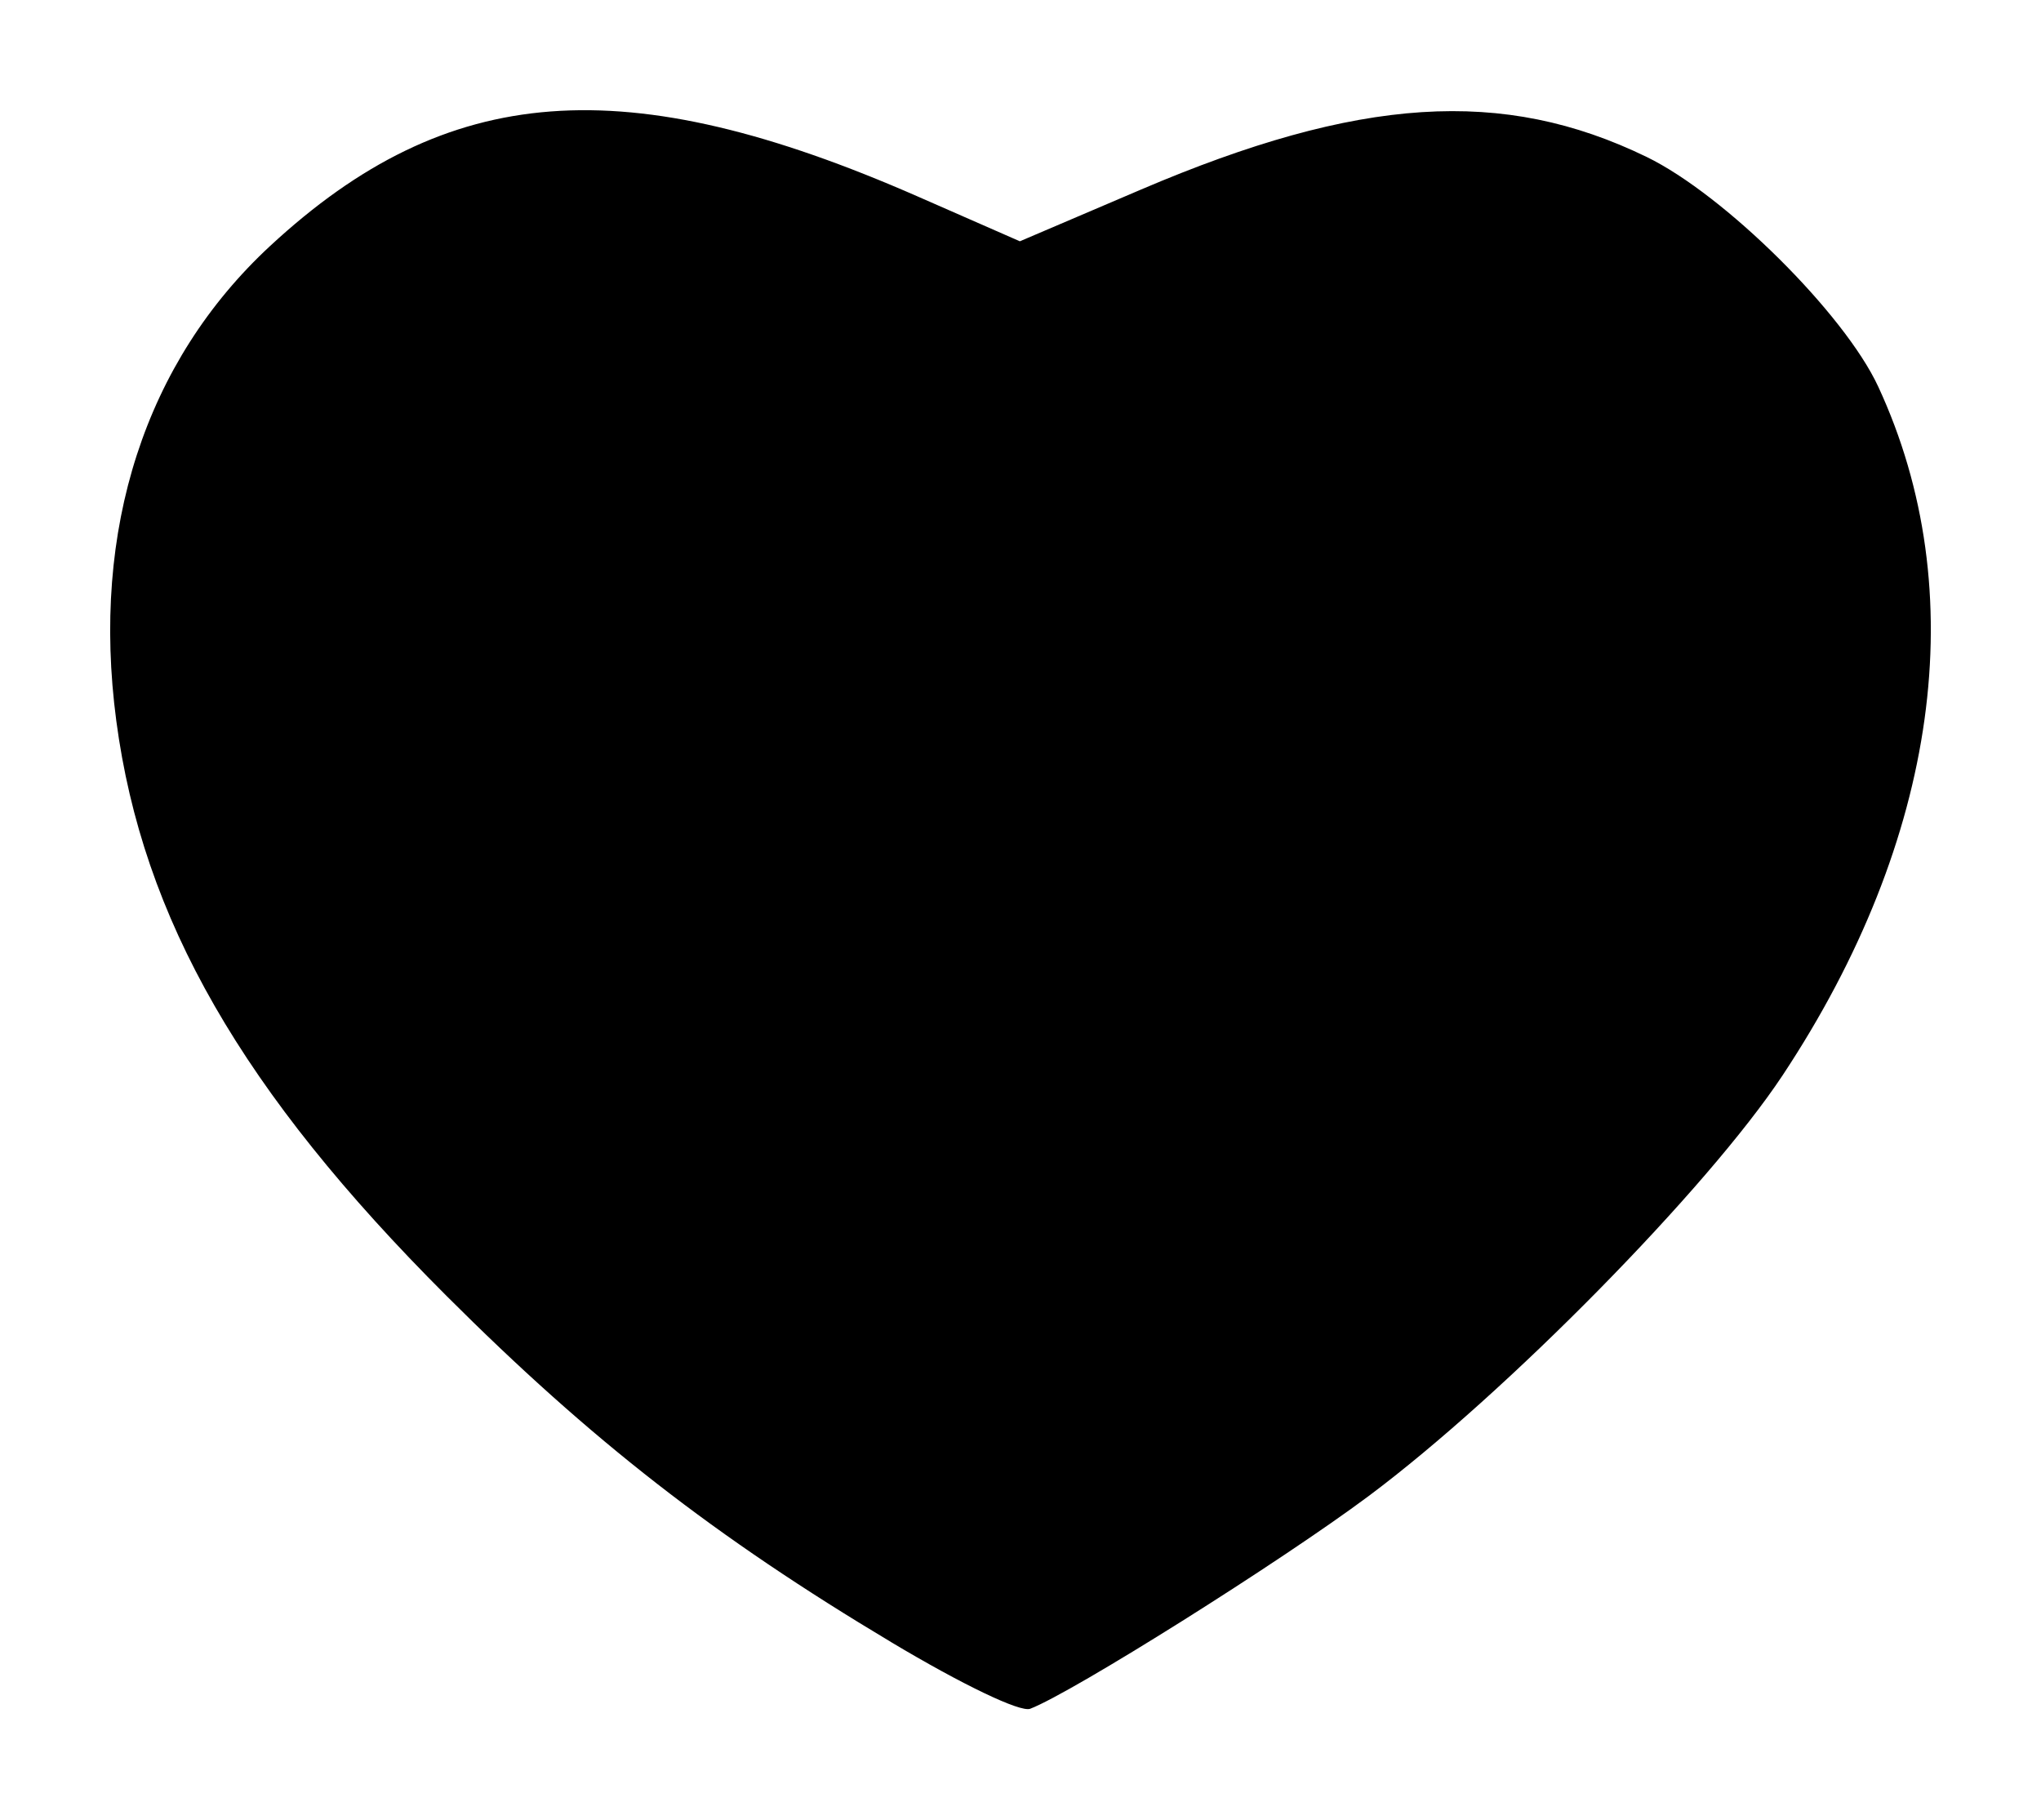
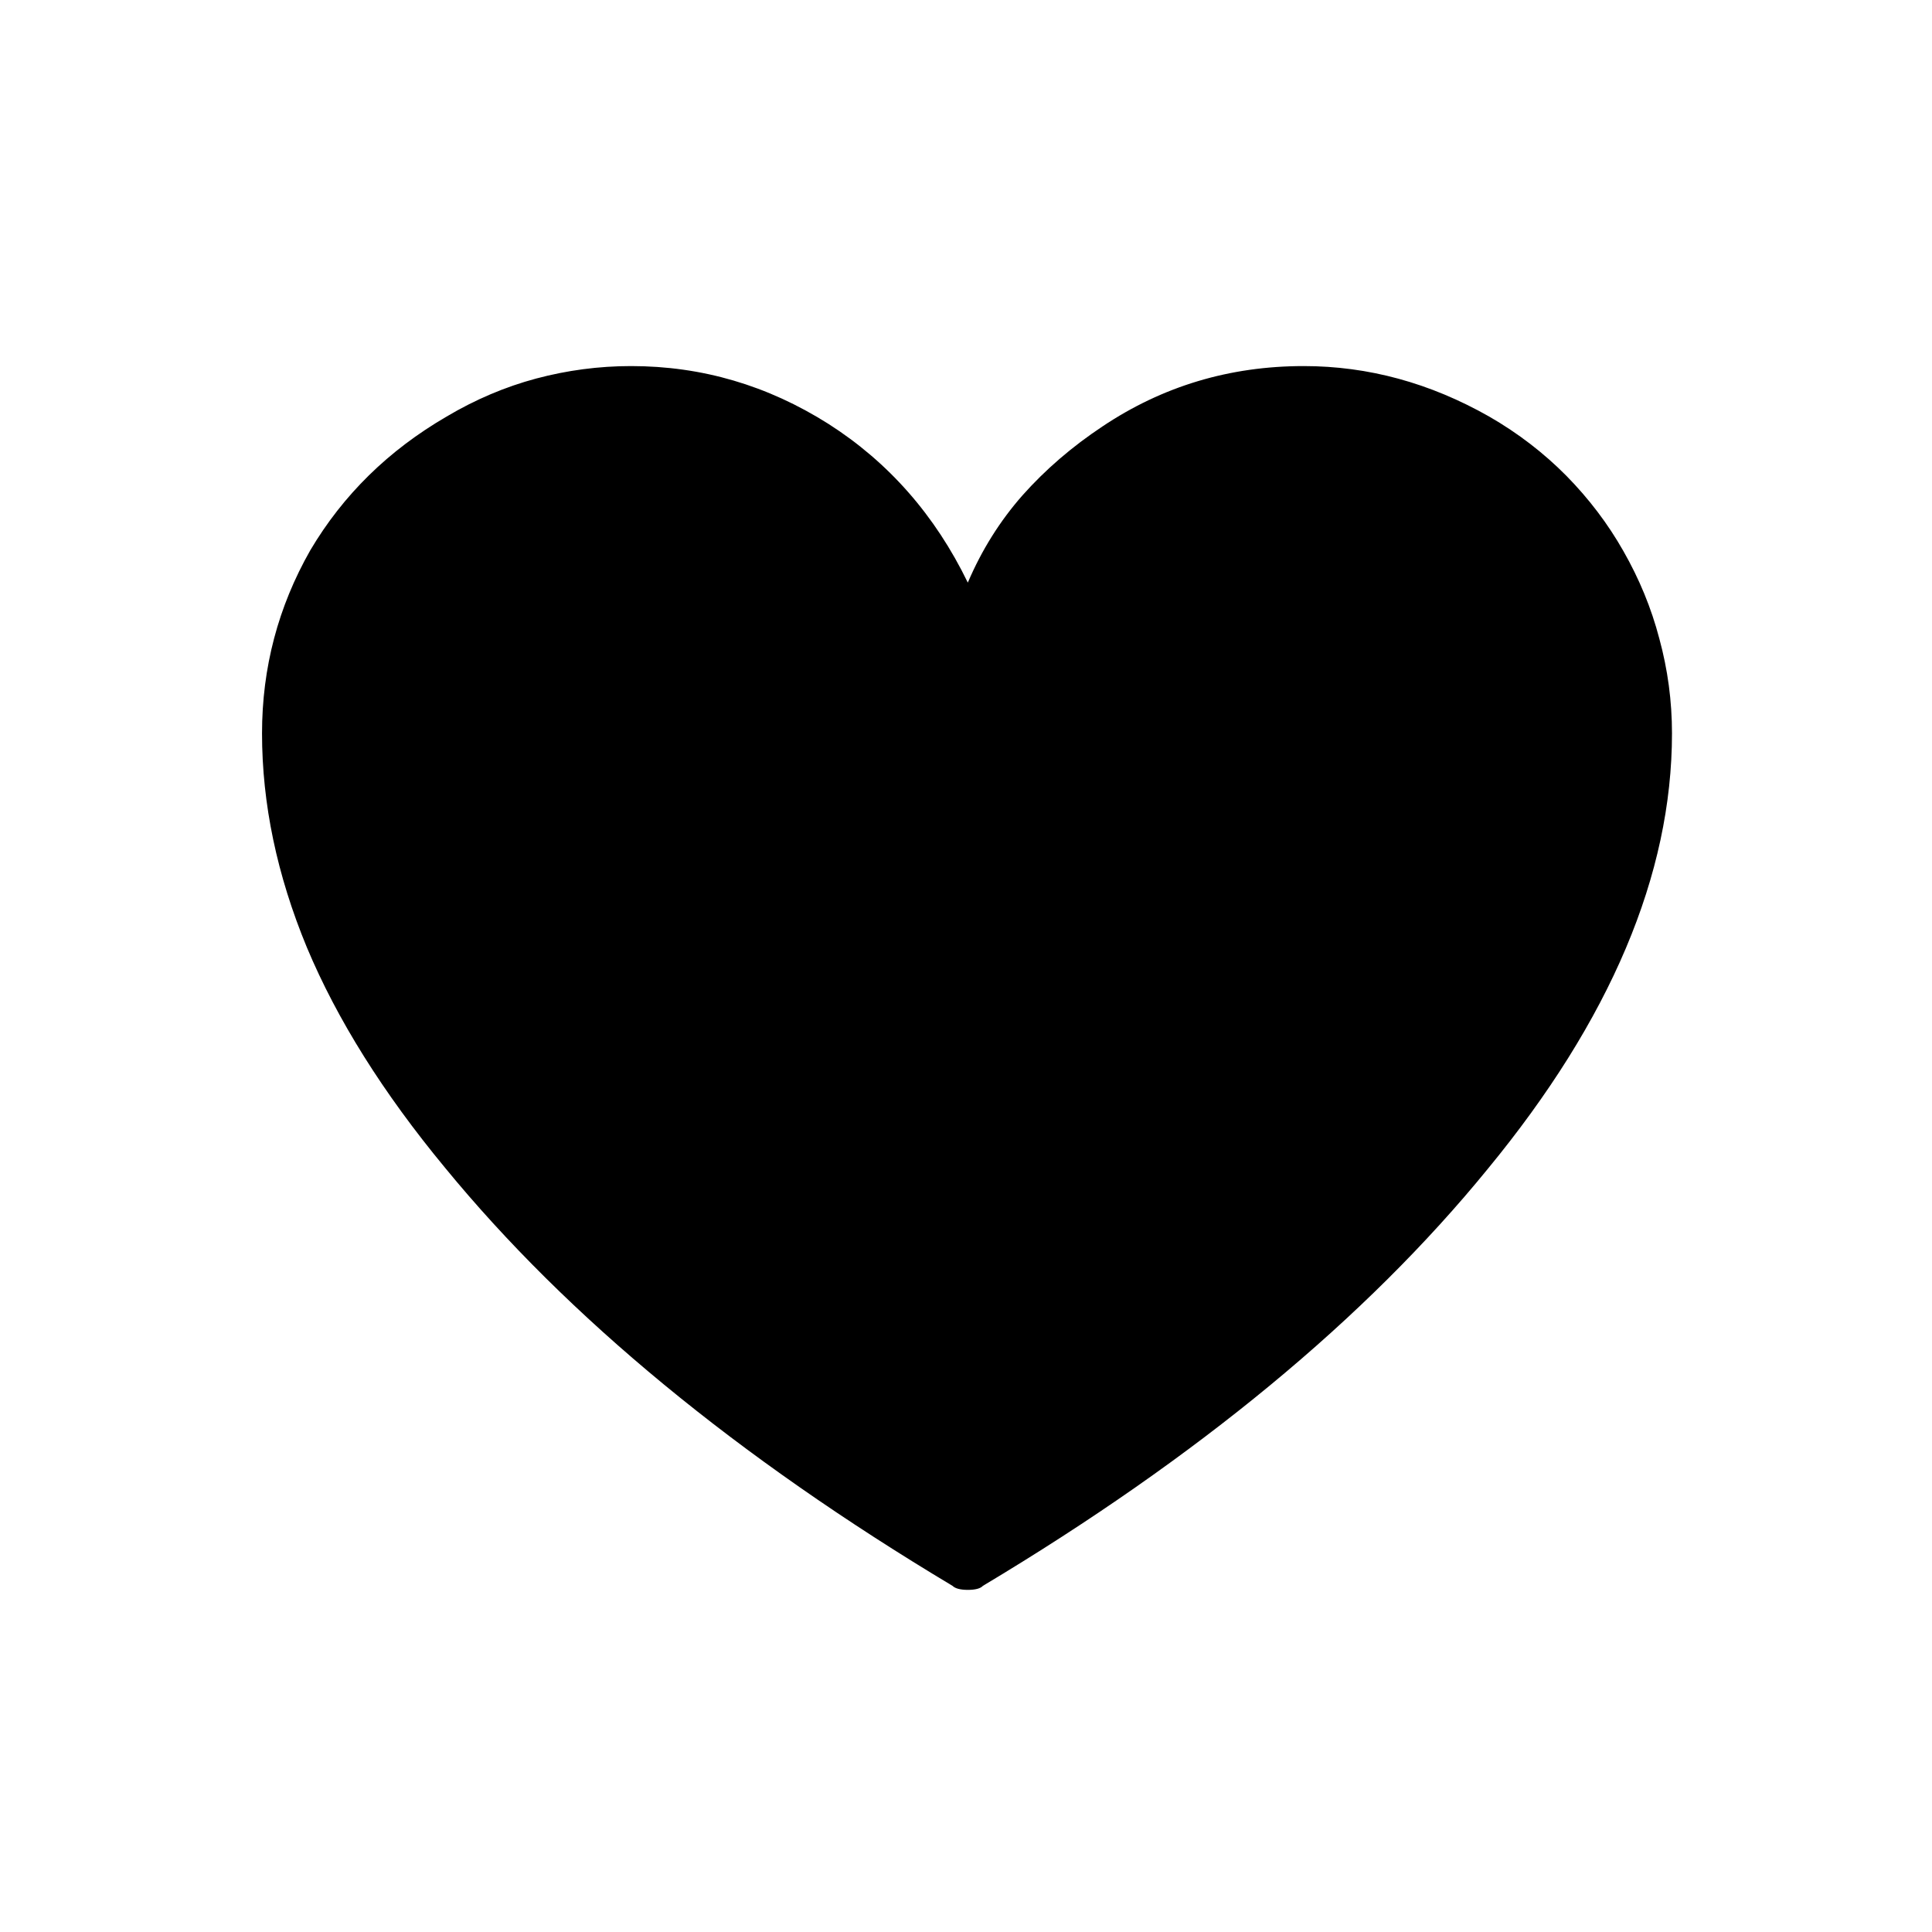
- <svg xmlns="http://www.w3.org/2000/svg" version="1.1" width="185.262" height="165.114" id="svg2">
-   <defs id="defs4" />
-   <g transform="translate(-253.1409,-220.7501)" id="layer1">
-     <path d="m 334.027,369.783 c -15.998,-9.563 -27.225,-18.304 -40.341,-31.405 -18.575,-18.554 -27.606,-34.275 -29.989,-52.207 -2.31,-17.384 2.622,-32.598 13.972,-43.106 16.102,-14.908 32.209,-16.133 58.795,-4.473 l 9.25,4.057 11.006,-4.699 c 19.79,-8.449 32.852,-9.291 45.888,-2.956 7.068,3.434 17.948,14.223 21.019,20.843 8.616,18.575 5.485,41.124 -8.681,62.511 -6.79,10.251 -25.153,28.912 -37.567,38.176 -7.975,5.951 -26.889,17.838 -30.728,19.311 -0.891,0.342 -6.141,-2.174 -12.625,-6.05 z" id="path2996" style="fill:#000000" />
-   </g>
+ <svg xmlns="http://www.w3.org/2000/svg" width="1.333in" height="1.333in" viewBox="0 0 96 96">
+   <path id="♥" fill="black" d="M 54.78,21.19            C 53.26,22.20 51.94,23.34 50.81,24.61              49.69,25.88 48.78,27.33 48.09,28.95              46.46,25.59 44.14,22.96 41.16,21.06              38.14,19.15 34.88,18.19 31.36,18.19              29.75,18.19 28.18,18.40 26.64,18.81              25.11,19.22 23.62,19.85 22.19,20.70              19.30,22.38 17.05,24.59 15.42,27.34              13.82,30.15 13.02,33.18 13.02,36.44              13.02,39.94 13.76,43.48 15.25,47.08              16.75,50.66 19.04,54.31 22.11,58.02              28.21,65.46 36.62,72.39 47.33,78.80              47.46,78.93 47.72,79.00 48.09,79.00              48.47,79.00 48.72,78.93 48.84,78.80              59.50,72.42 67.86,65.52 73.92,58.09              80.02,50.68 83.08,43.46 83.08,36.44              83.08,34.84 82.87,33.27 82.45,31.73              82.05,30.20 81.45,28.76 80.67,27.39              79.90,26.03 78.95,24.78 77.83,23.64              76.71,22.51 75.44,21.53 74.00,20.70              71.06,19.03 67.99,18.19 64.78,18.19              61.10,18.19 57.77,19.19 54.78,21.19 Z" />
</svg>
